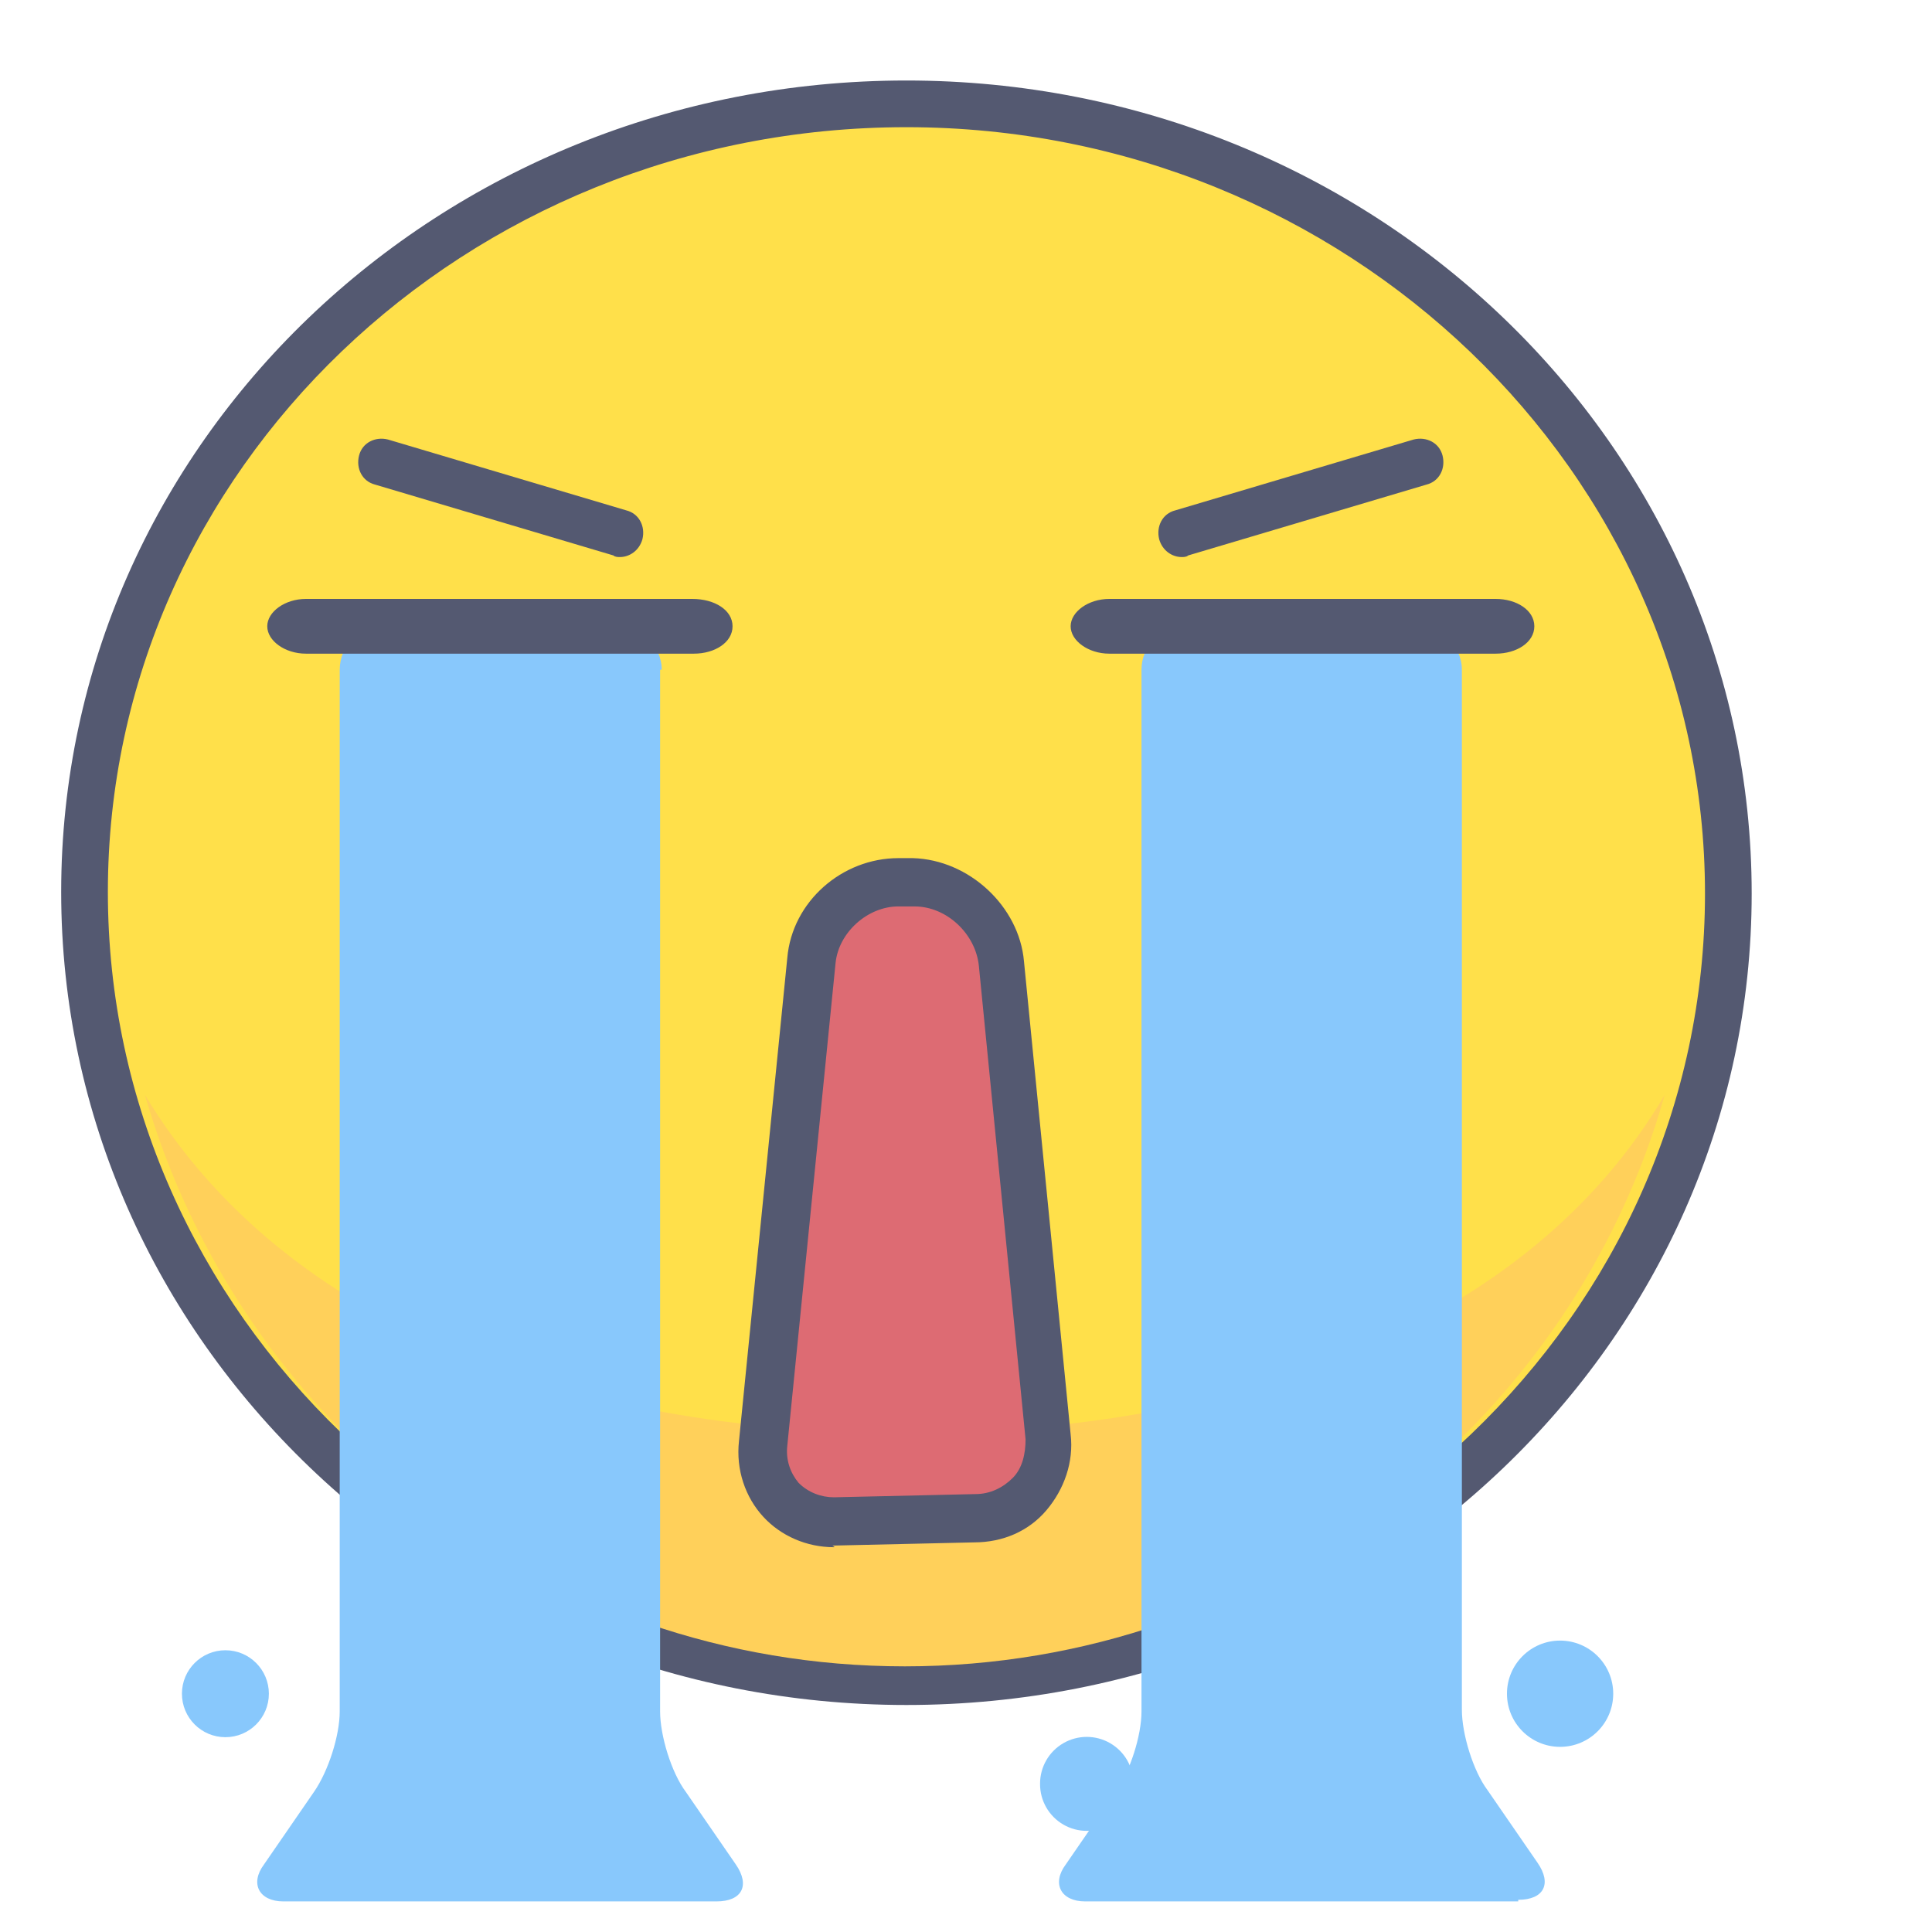
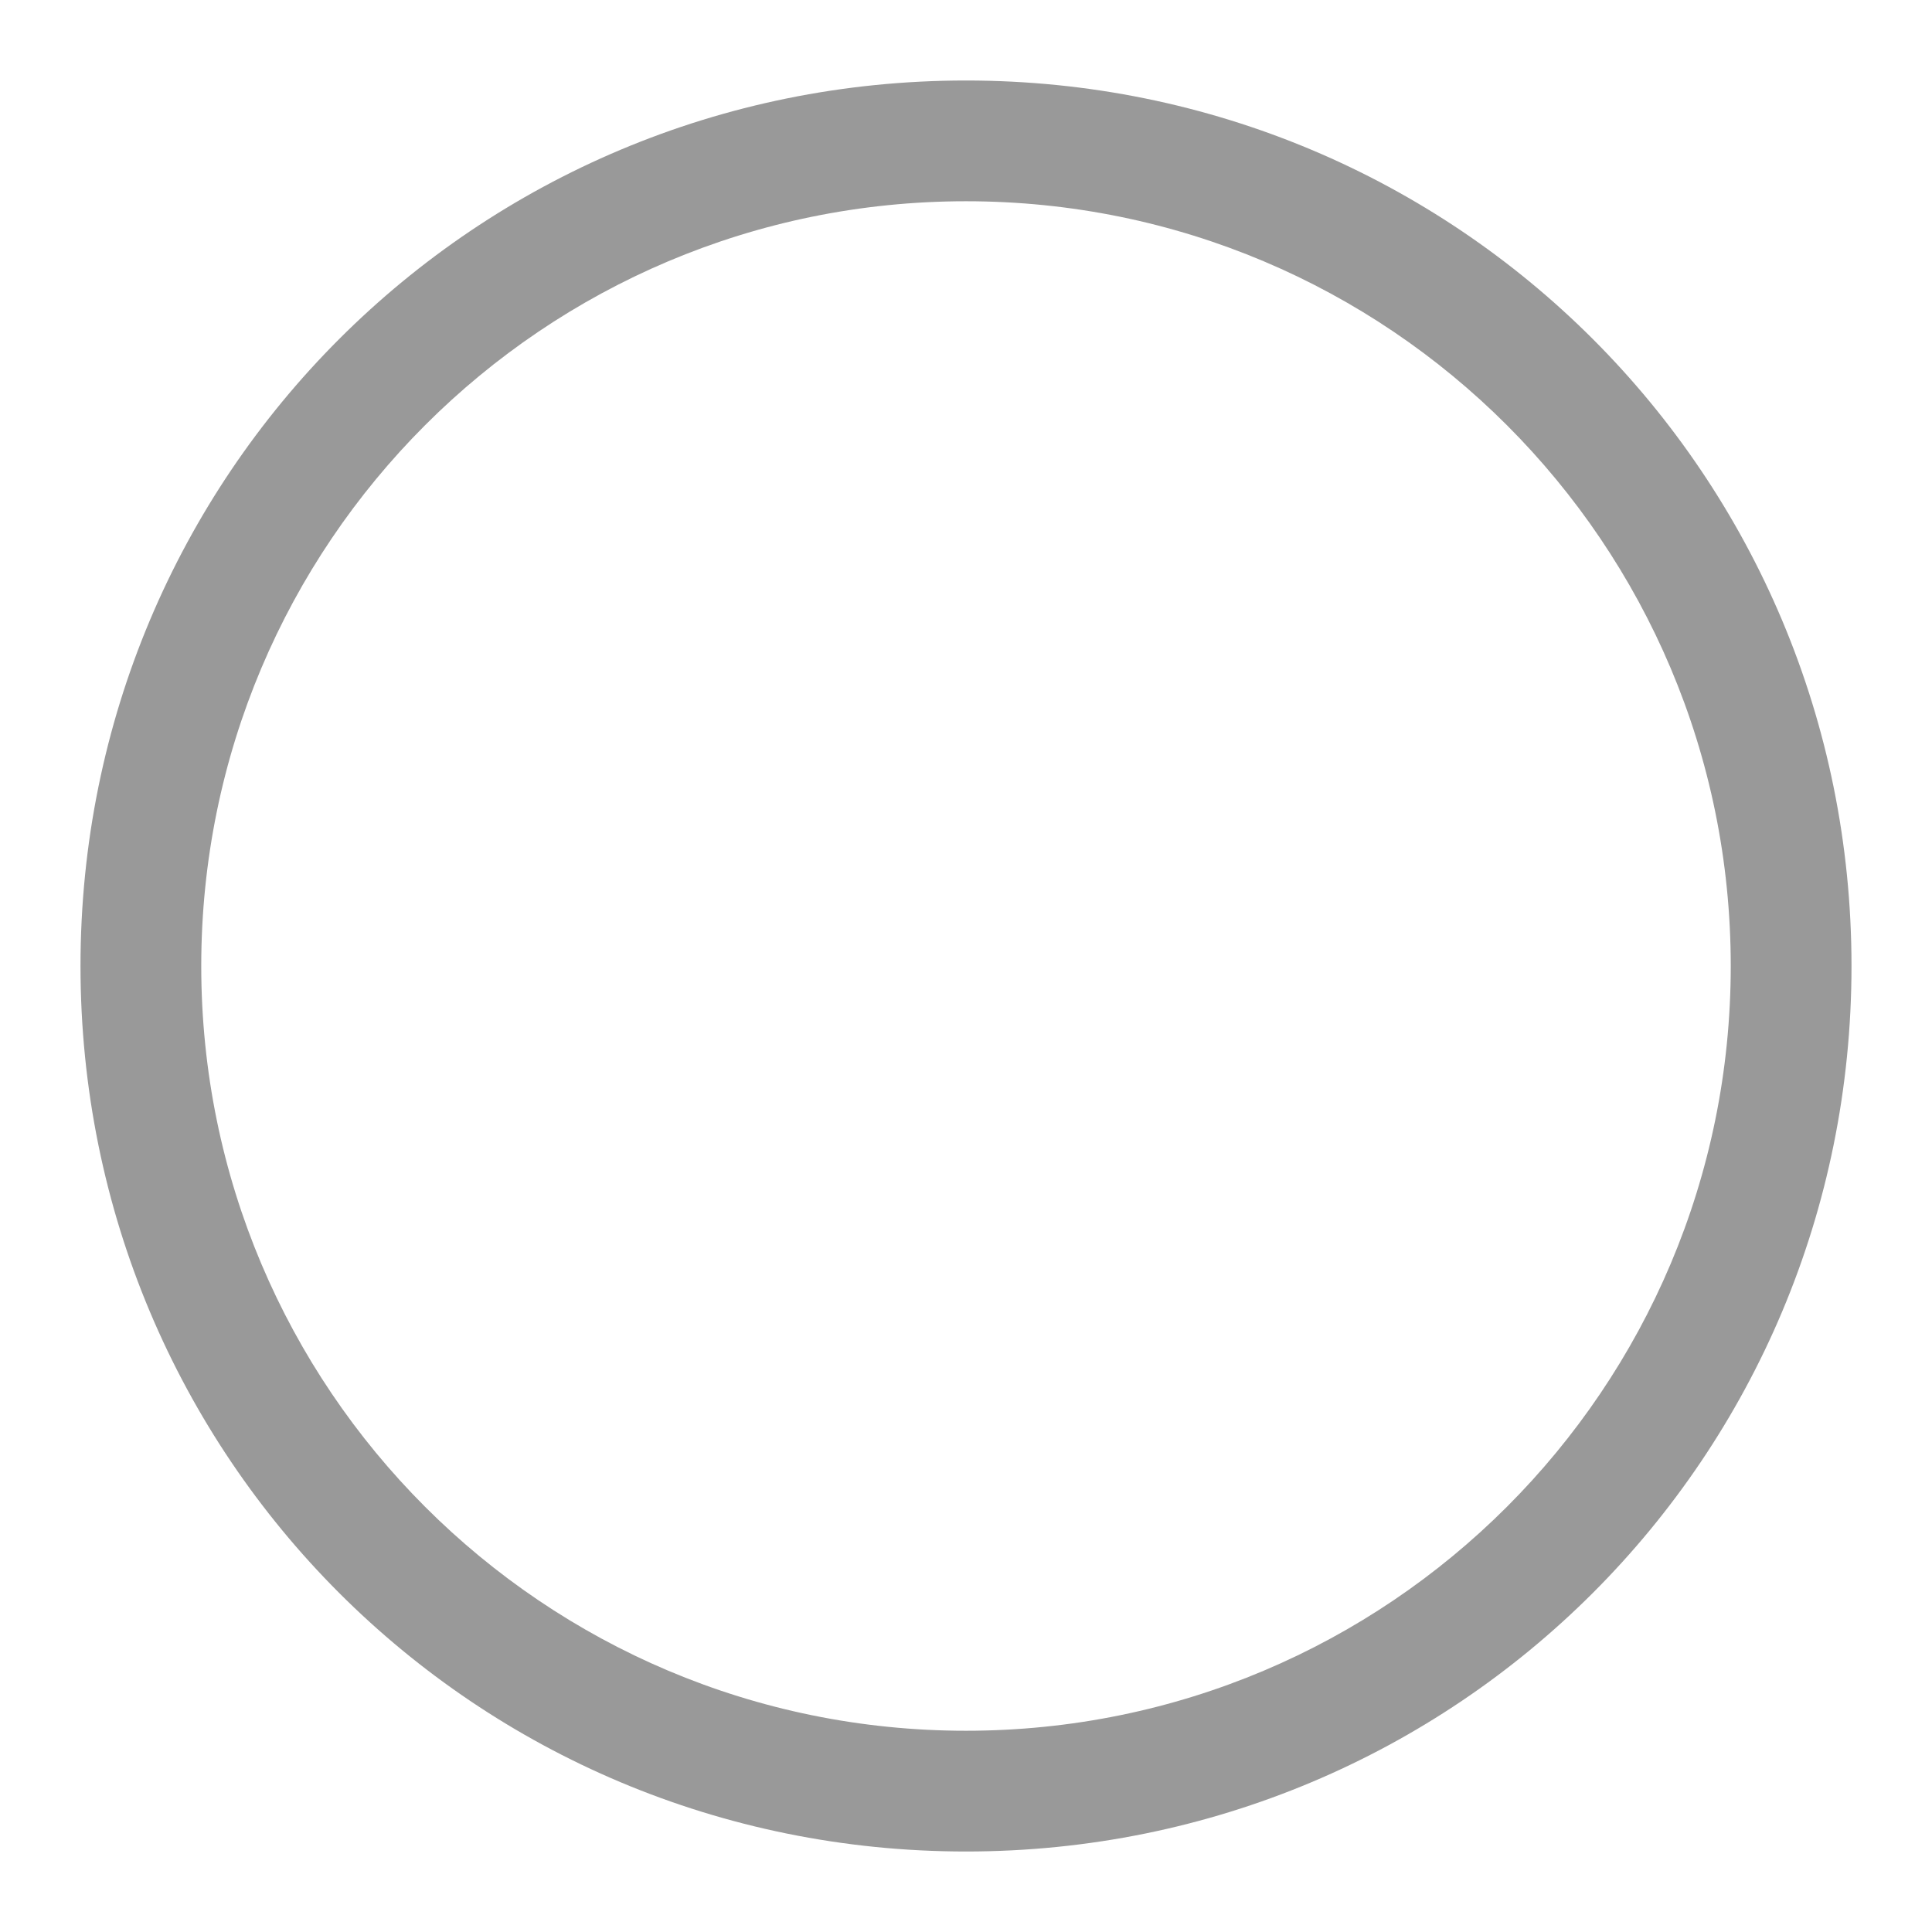
- <svg xmlns="http://www.w3.org/2000/svg" t="1494313893676" class="icon" style="" viewBox="0 0 1024 1024" version="1.1" p-id="8999" width="200" height="200">
+ <svg xmlns="http://www.w3.org/2000/svg" t="1507884439177" class="icon" style="" viewBox="0 0 1024 1024" version="1.1" p-id="5604" width="200" height="200">
  <defs>
    <style type="text/css" />
  </defs>
-   <path d="M915.627 472.747c0 231.253-194.56 418.133-435.2 418.133s-435.2-186.88-435.2-418.133 194.56-418.133 435.2-418.133 435.2 187.733 435.2 418.133" fill="#FFE04A" p-id="9000" />
-   <path d="M480.427 903.68c-246.613 0-448-192.853-448-430.933S232.96 42.667 480.427 42.667s448 192.853 448 430.933-201.387 430.08-448 430.08z m0-836.267C246.613 67.413 57.173 249.173 57.173 472.747S246.613 878.933 480.427 878.933s423.253-181.76 423.253-405.333S713.387 67.413 480.427 67.413z" fill="#545971" p-id="9001" />
-   <path d="M480.427 759.467C302.933 759.467 150.187 702.293 76.8 580.267c50.347 174.933 211.627 302.933 402.773 302.933s353.28-128 402.773-302.933C810.667 702.293 657.067 759.467 480.427 759.467" fill="#FFD05A" p-id="9002" />
-   <path d="M328.533 295.253c-0.853 0-2.56 0-3.413-0.853l-126.293-37.547c-6.827-1.707-10.24-8.533-8.533-15.36 1.707-6.827 8.533-10.24 15.36-8.533l126.293 37.547c6.827 1.707 10.24 8.533 8.533 15.36-1.707 5.973-6.827 9.387-11.947 9.387zM626.347 295.253c-5.12 0-10.24-3.413-11.947-9.387-1.707-6.827 1.707-13.653 8.533-15.36l126.293-37.547c6.827-1.707 13.653 1.707 15.36 8.533 1.707 6.827-1.707 13.653-8.533 15.36l-126.293 37.547c-0.853 0.853-2.56 0.853-3.413 0.853z" fill="#545971" p-id="9003" />
-   <path d="M350.72 354.987c0-12.8-11.093-23.04-23.893-23.04H203.947c-13.653 0-23.893 10.24-23.893 23.04v552.107c0 12.8-5.973 31.573-13.653 42.667l-26.453 38.4c-7.68 10.24-2.56 19.627 10.24 19.627h229.547c13.653 0 17.92-8.533 10.24-19.627l-26.453-38.4c-7.68-10.24-13.653-29.867-13.653-42.667V354.987zM804.693 1006.933c13.653 0 17.92-8.533 10.24-19.627l-26.453-38.4c-7.68-10.24-13.653-29.867-13.653-42.667V354.987c0-12.8-11.093-23.04-23.893-23.04H628.907c-13.653 0-23.893 10.24-23.893 23.04v552.107c0 12.8-5.973 31.573-13.653 42.667l-26.453 38.4c-7.68 10.24-2.56 19.627 10.24 19.627h229.547z" fill="#88C8FC" p-id="9004" />
-   <path d="M813.227 331.947c0 8.533-9.387 14.507-20.48 14.507h-204.8c-11.093 0-20.48-6.827-20.48-14.507s9.387-14.507 20.48-14.507h204.8c11.093 0 20.48 5.973 20.48 14.507M388.267 331.947c0 8.533-9.387 14.507-20.48 14.507H162.133c-11.093 0-20.48-6.827-20.48-14.507s9.387-14.507 20.48-14.507h204.8c11.947 0 21.333 5.973 21.333 14.507" fill="#545971" p-id="9005" />
-   <path d="M477.013 468.48c-23.04-0.853-44.373 17.92-46.933 41.813l-25.6 256c-2.56 23.04 14.507 41.813 38.4 41.813l75.093-1.707c23.04-0.853 40.96-19.627 38.4-43.52l-25.6-250.88c-2.56-23.04-23.04-42.667-46.933-43.52h-6.827z" fill="#DD6B73" p-id="9006" />
-   <path d="M442.027 820.053c-14.507 0-28.16-5.973-37.547-16.213-9.387-10.24-14.507-24.747-12.8-40.107l25.6-256c2.56-29.867 29.013-52.907 58.88-52.907h7.68c29.867 0.853 56.32 25.6 58.88 54.613l24.747 250.88c1.707 14.507-3.413 29.013-12.8 40.107-9.387 11.093-23.04 17.067-38.4 17.067l-75.093 1.707c1.707 0.853 0.853 0.853 0.853 0.853z m34.133-339.627c-16.213 0-31.573 13.653-33.28 29.867l-25.6 256c-0.853 7.68 1.707 14.507 5.973 19.627 5.12 5.12 11.947 7.68 18.773 7.68l75.093-1.707c7.68 0 14.507-3.413 19.627-8.533s6.827-12.8 6.827-20.48L518.827 512c-1.707-17.067-17.067-31.573-34.133-31.573h-8.533c0.853 0 0 0 0 0z" fill="#545971" p-id="9007" />
-   <path d="M826.88 897.707m-28.16 0a28.16 28.16 0 1 0 56.32 0 28.16 28.16 0 1 0-56.32 0Z" fill="#88C8FC" p-id="9008" />
-   <path d="M576 945.493m-24.747 0a24.747 24.747 0 1 0 49.493 0 24.747 24.747 0 1 0-49.493 0Z" fill="#88C8FC" p-id="9009" />
-   <path d="M119.467 897.707m-23.04 0a23.04 23.04 0 1 0 46.08 0 23.04 23.04 0 1 0-46.08 0Z" fill="#88C8FC" p-id="9010" />
+   <path d="M512 106.667c224 0 405.333 181.333 405.333 405.333s-181.333 405.333-405.333 405.333S106.667 736 106.667 512 288 106.667 512 106.667m0-64C251.733 42.667 42.667 251.733 42.667 512s209.067 469.333 469.333 469.333 469.333-209.067 469.333-469.333S772.267 42.667 512 42.667z" p-id="5605" fill="#999999" />
</svg>
